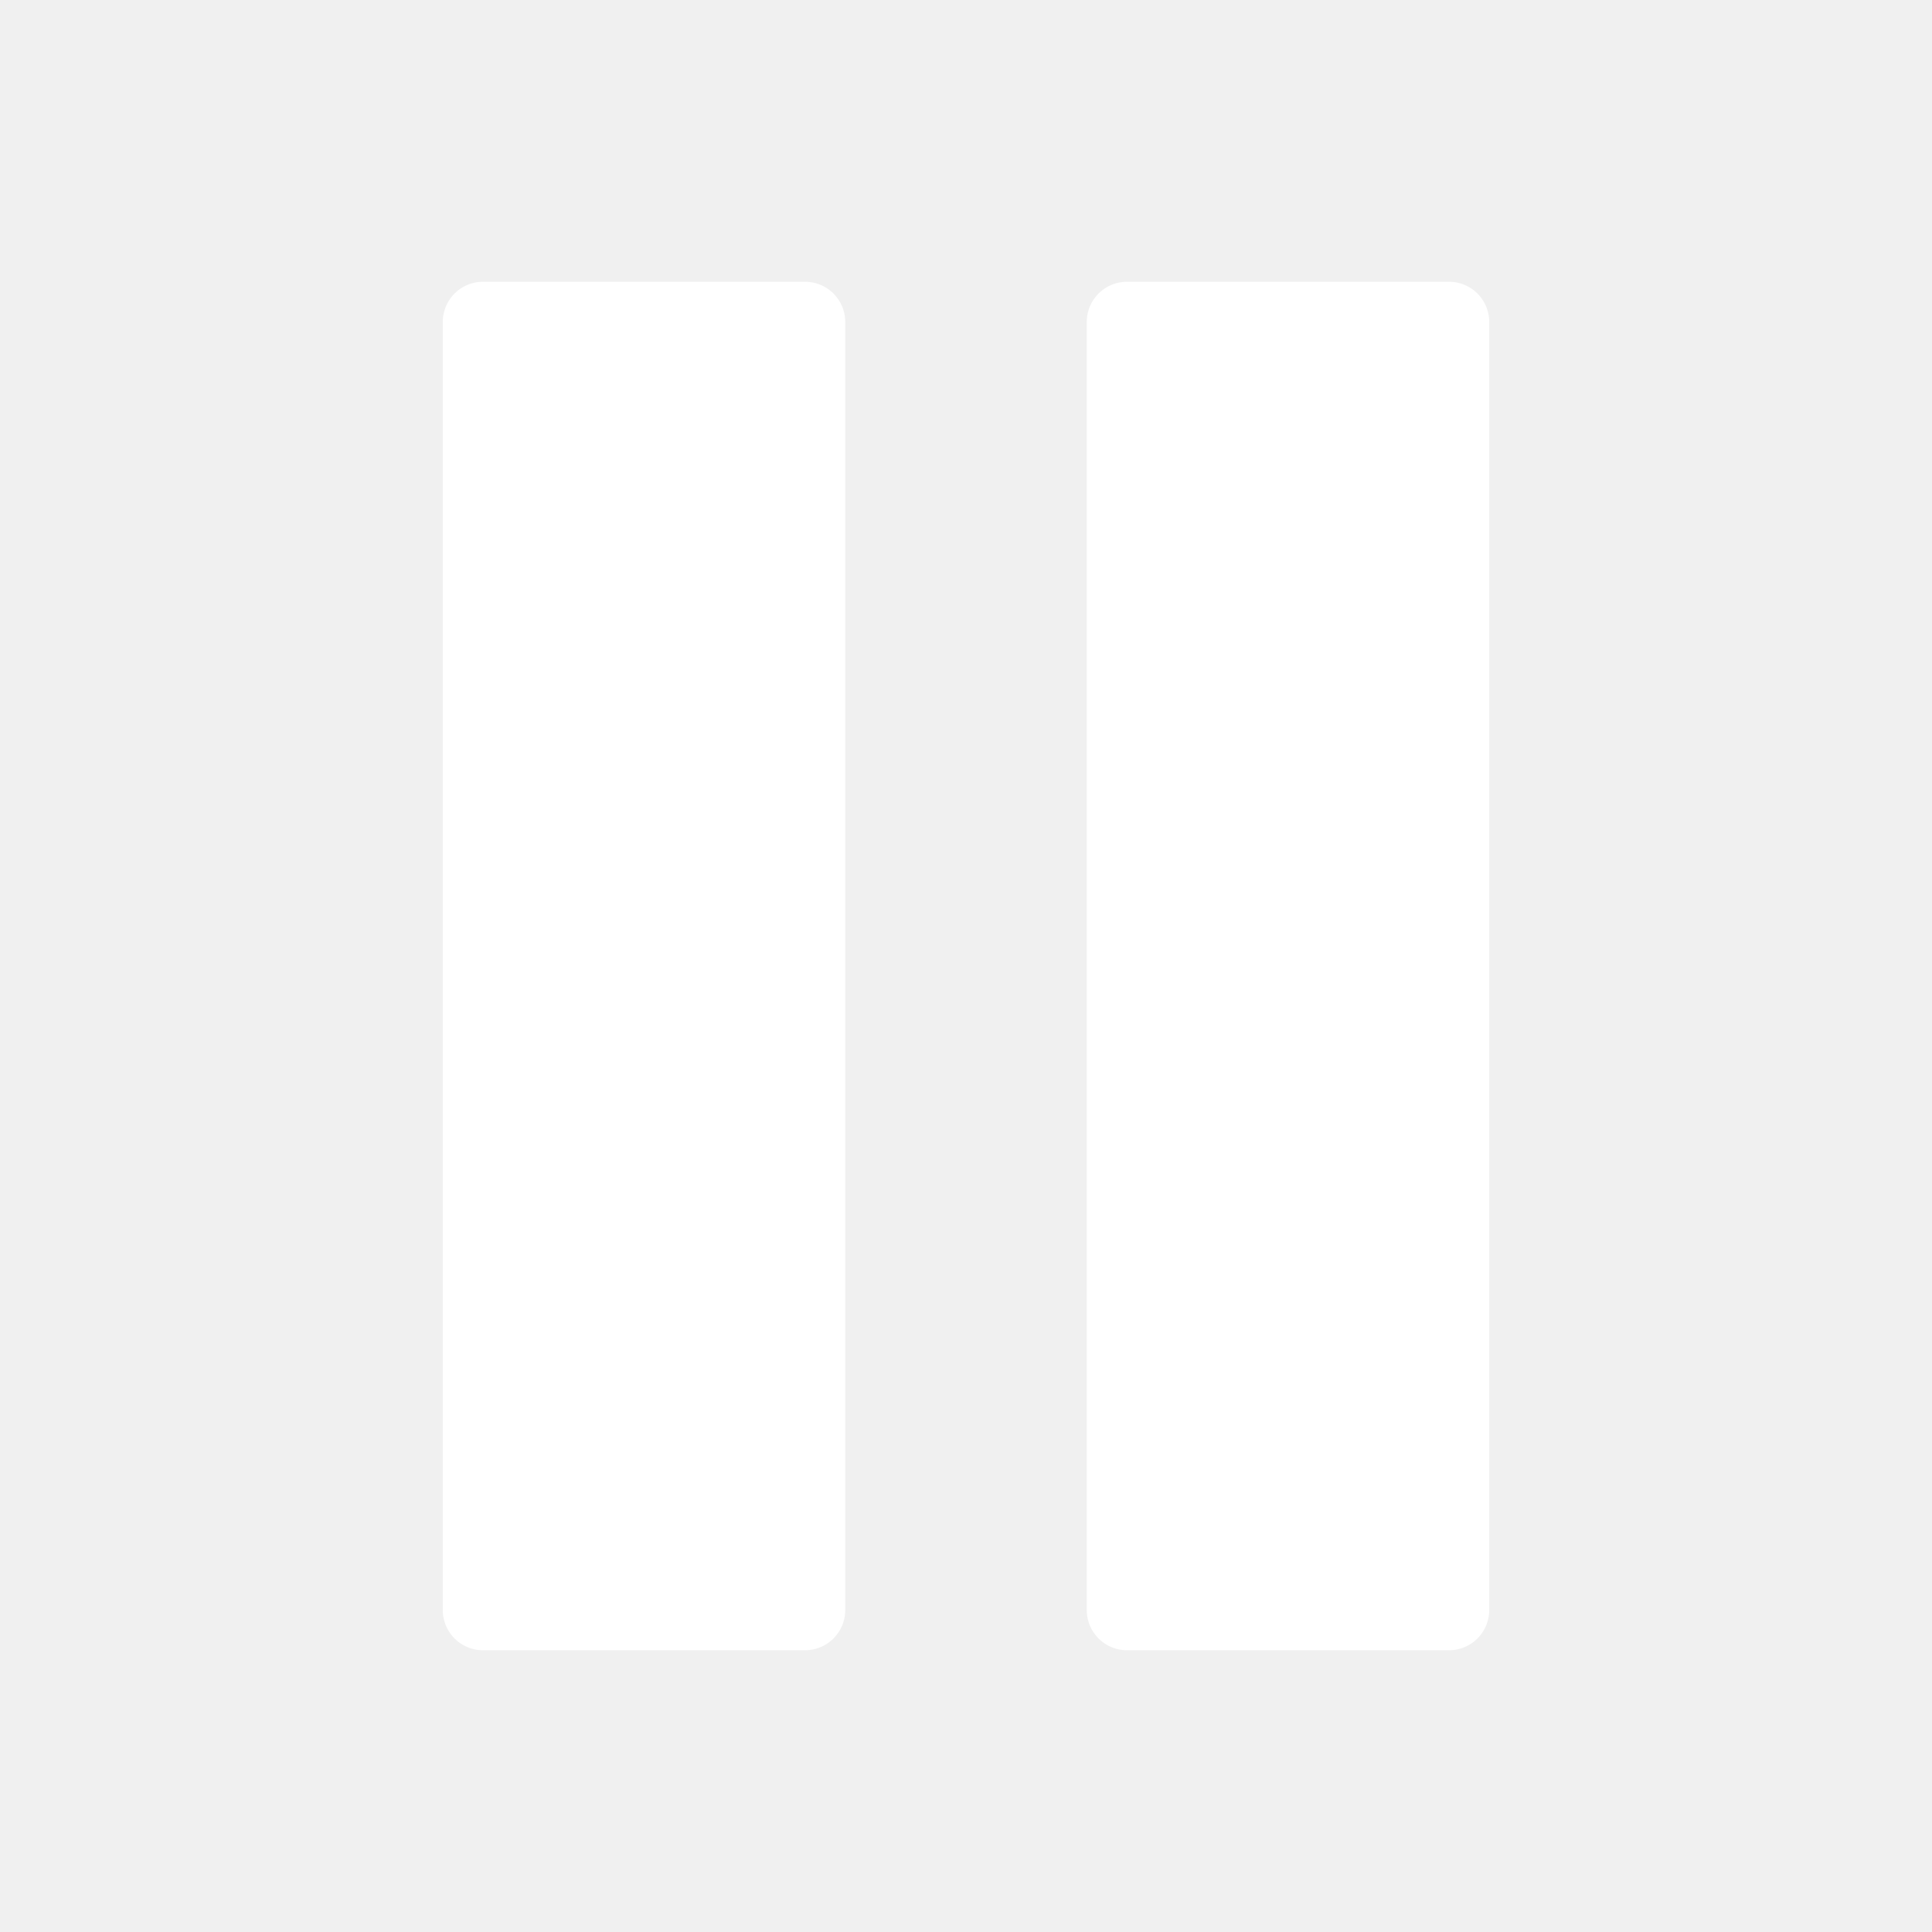
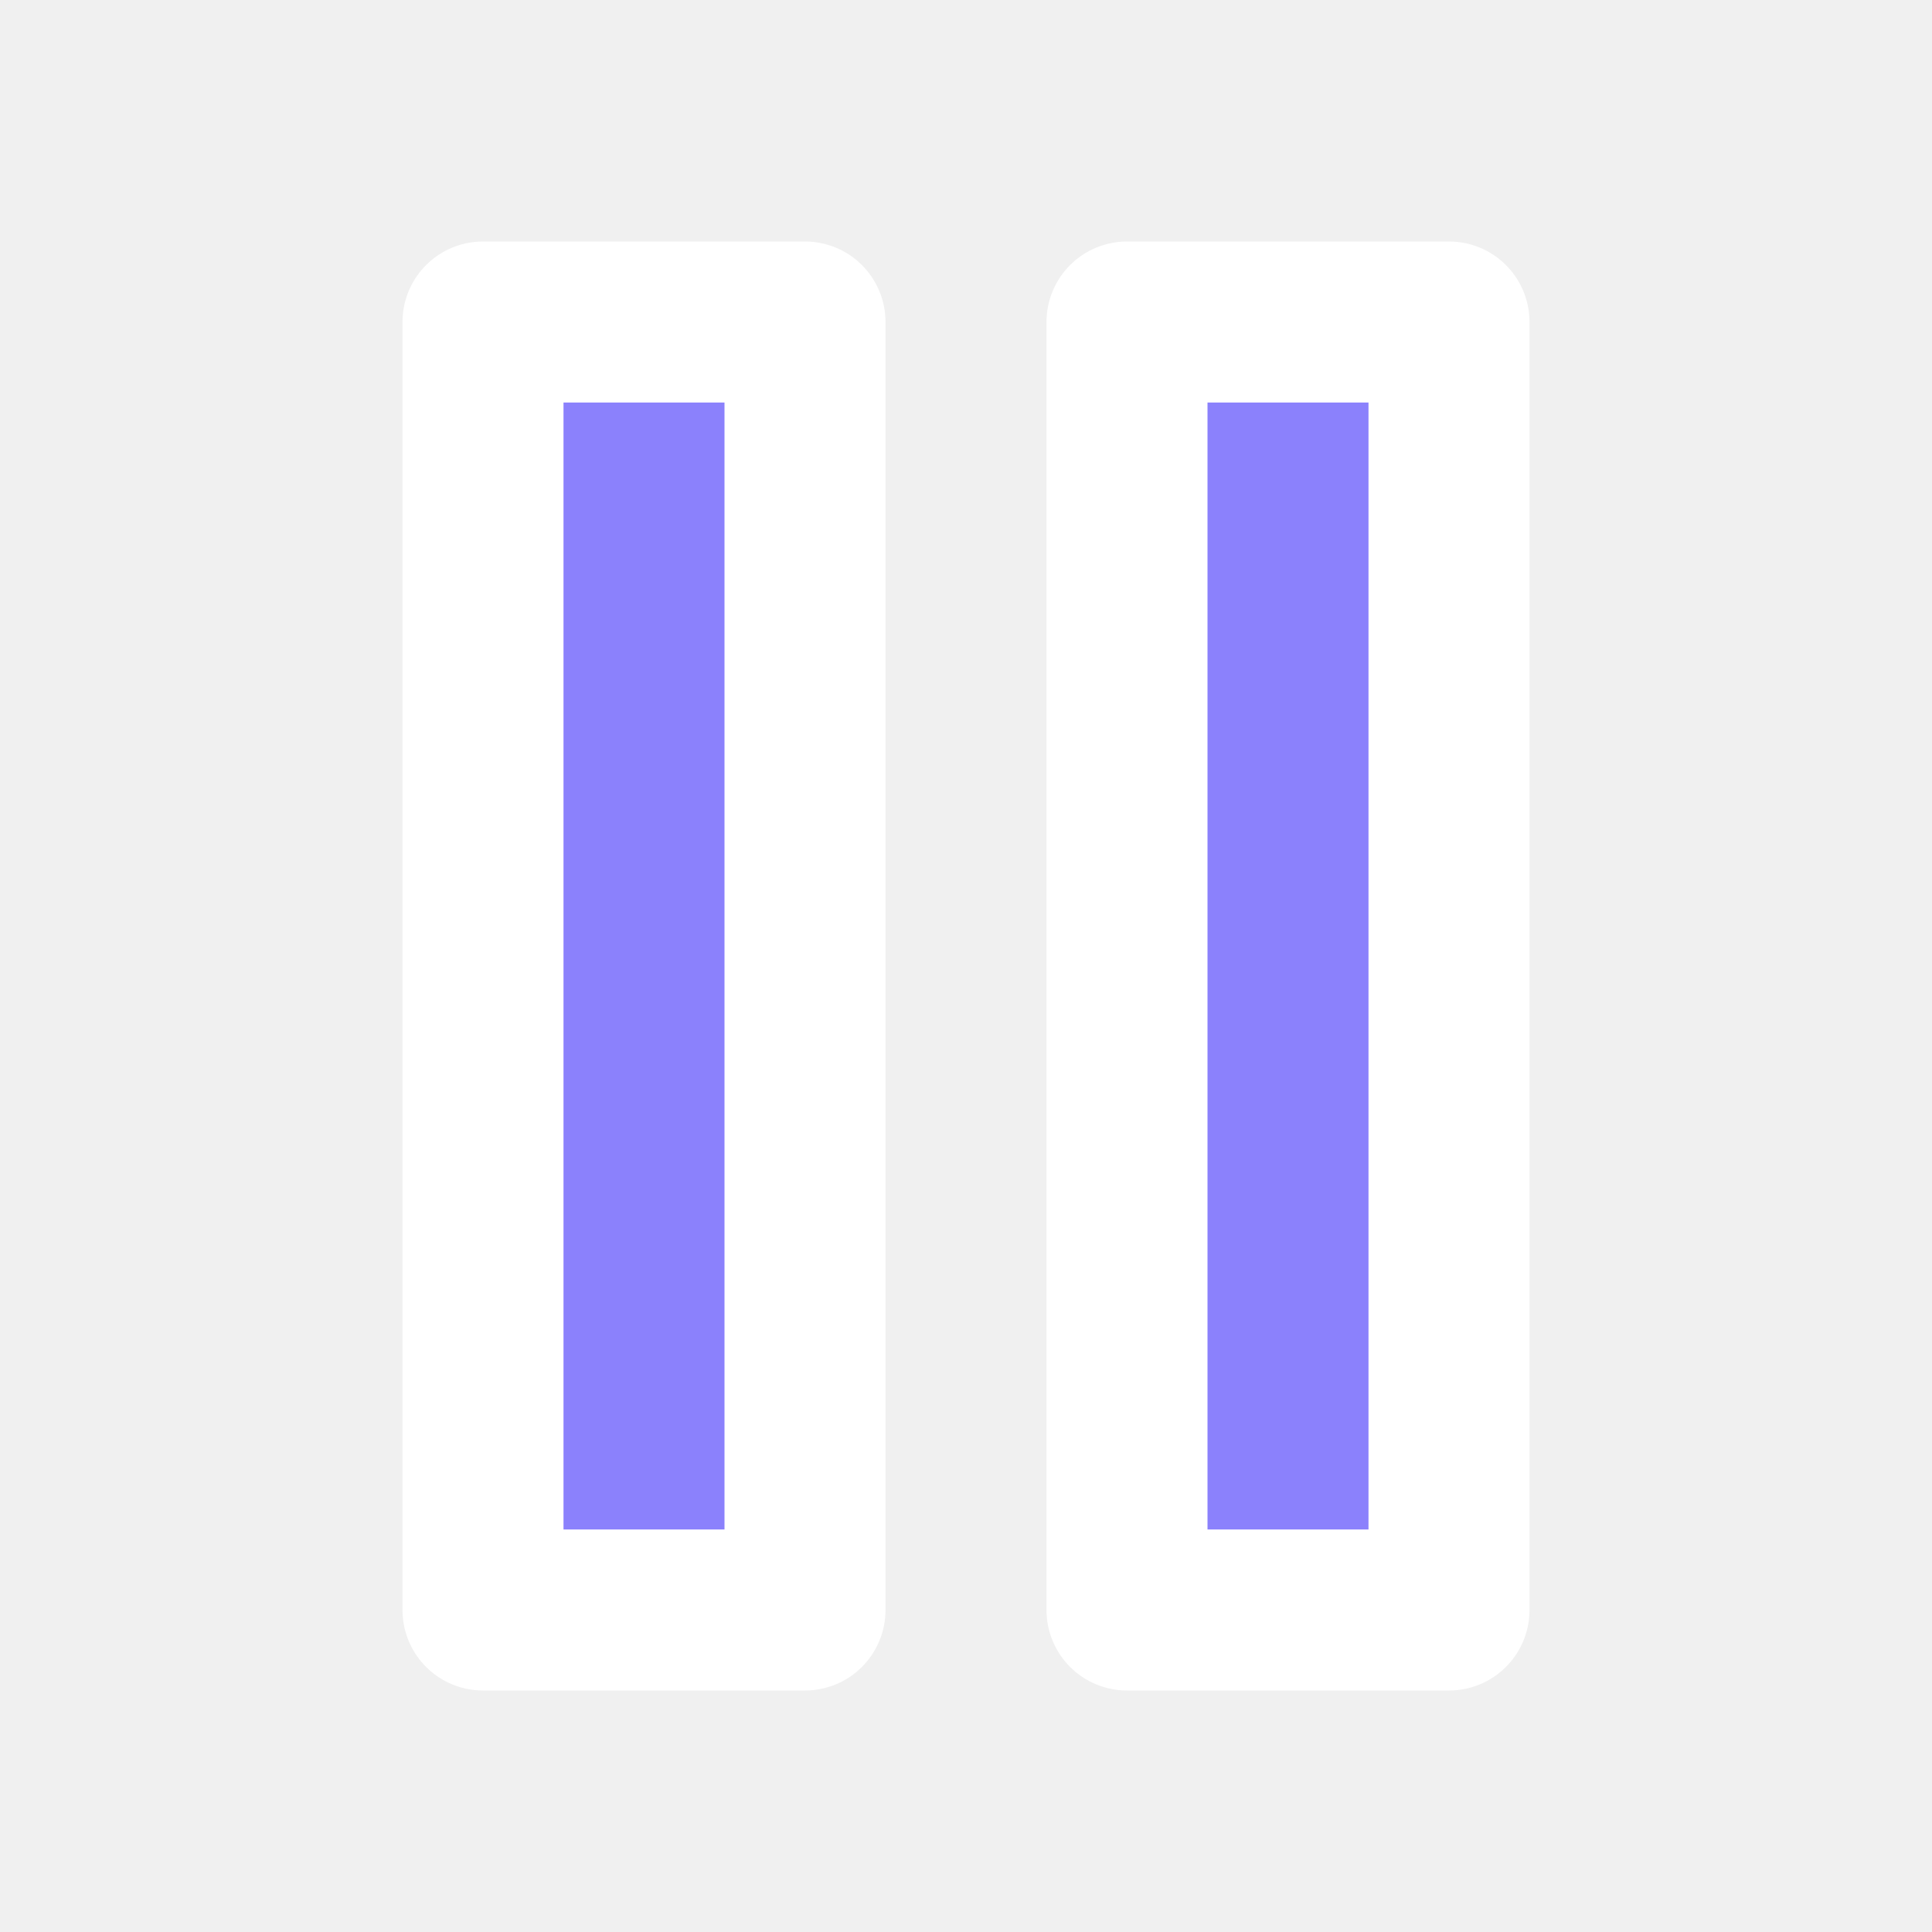
- <svg xmlns="http://www.w3.org/2000/svg" width="24" height="24" viewBox="0 0 24 24" fill="#fff" stroke="#fff" stroke-width="1" stroke-linecap="round" stroke-linejoin="round" class="feather feather-pause">
+ <svg xmlns="http://www.w3.org/2000/svg" width="24" height="24" viewBox="0 0 24 24" fill="#8b81fc" stroke="#fff" stroke-width="2" stroke-linecap="round" stroke-linejoin="round" class="feather feather-pause">
  <rect x="6" y="4" width="4" height="16" />
  <rect x="14" y="4" width="4" height="16" />
</svg>
